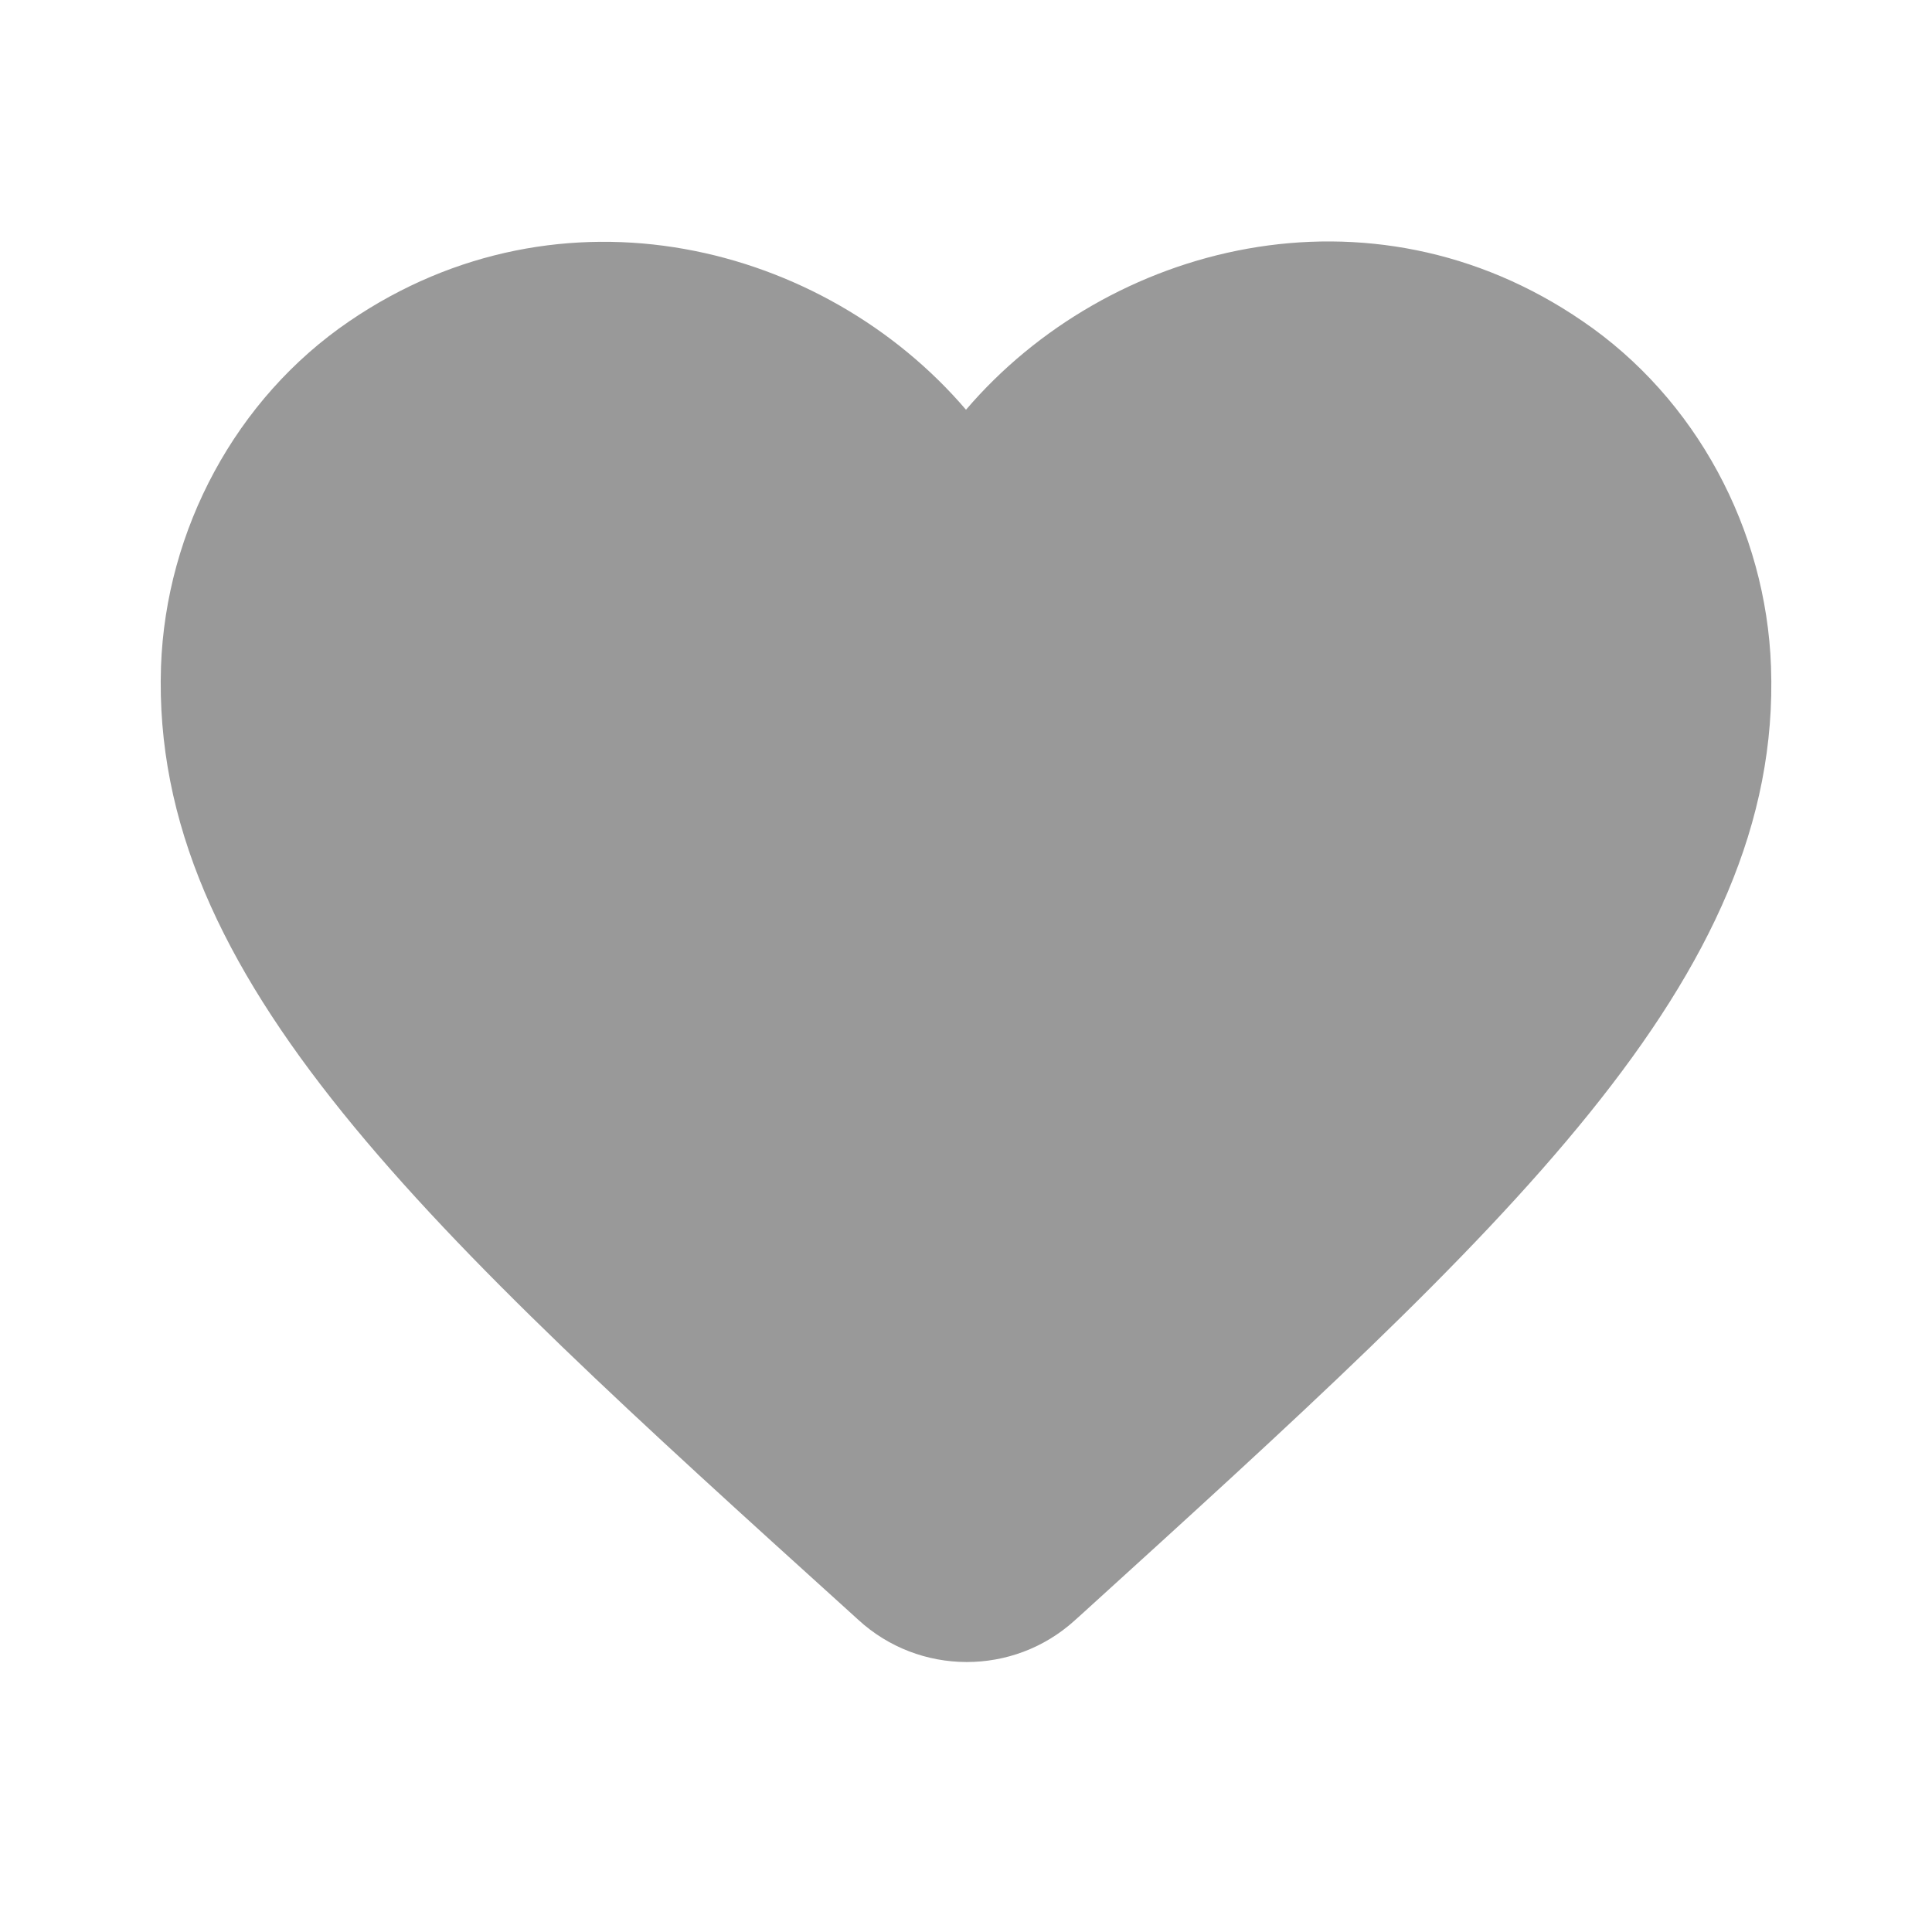
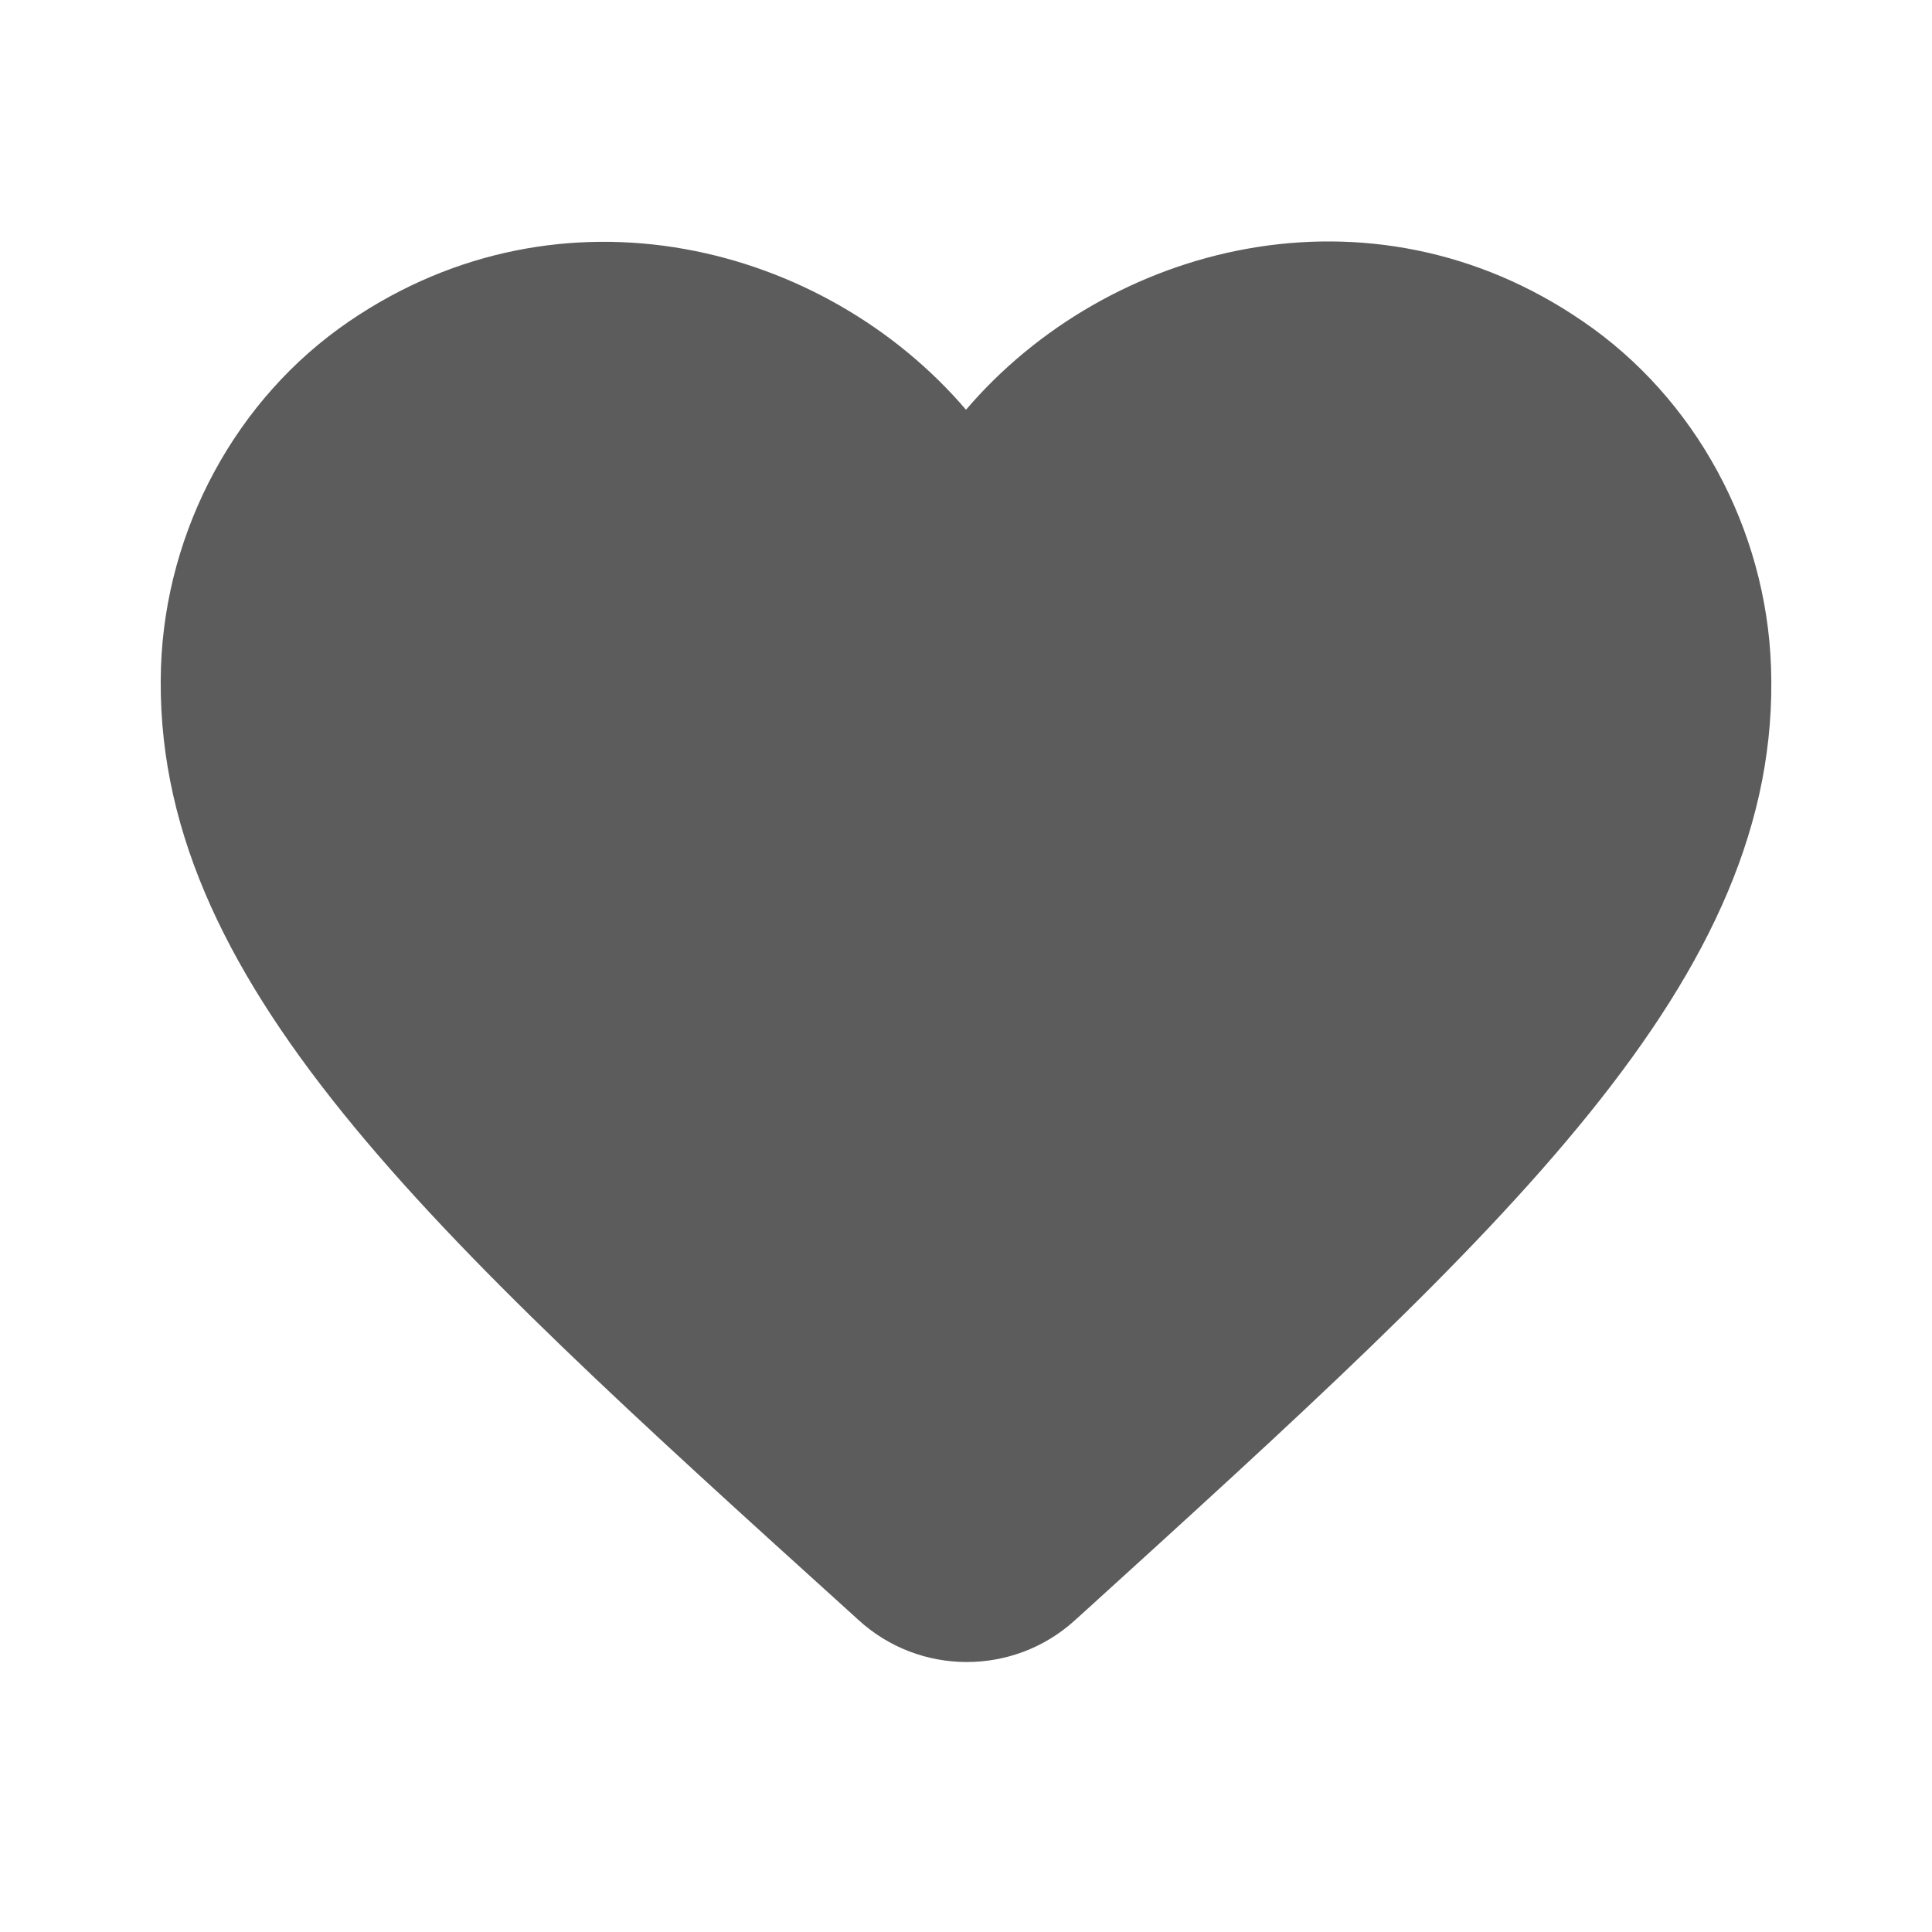
- <svg xmlns="http://www.w3.org/2000/svg" height="48px" viewBox="0 0 24 24" width="48px" fill="rgba(0,0,0,0.4)">
+ <svg xmlns="http://www.w3.org/2000/svg" height="48px" viewBox="0 0 24 24" width="48px" fill="rgba(0,0,0,0.64)">
  <path d="M0 0h24v24H0V0z" fill="none" />
  <path d="M13.35 20.13c-.76.69-1.93.69-2.69-.01l-.11-.1C5.3 15.27 1.87 12.16 2 8.28c.06-1.7.93-3.33 2.34-4.29 2.64-1.8 5.9-.96 7.66 1.1 1.76-2.06 5.02-2.91 7.66-1.1 1.41.96 2.28 2.59 2.34 4.29.14 3.88-3.3 6.99-8.55 11.76l-.1.09z" />
</svg>
